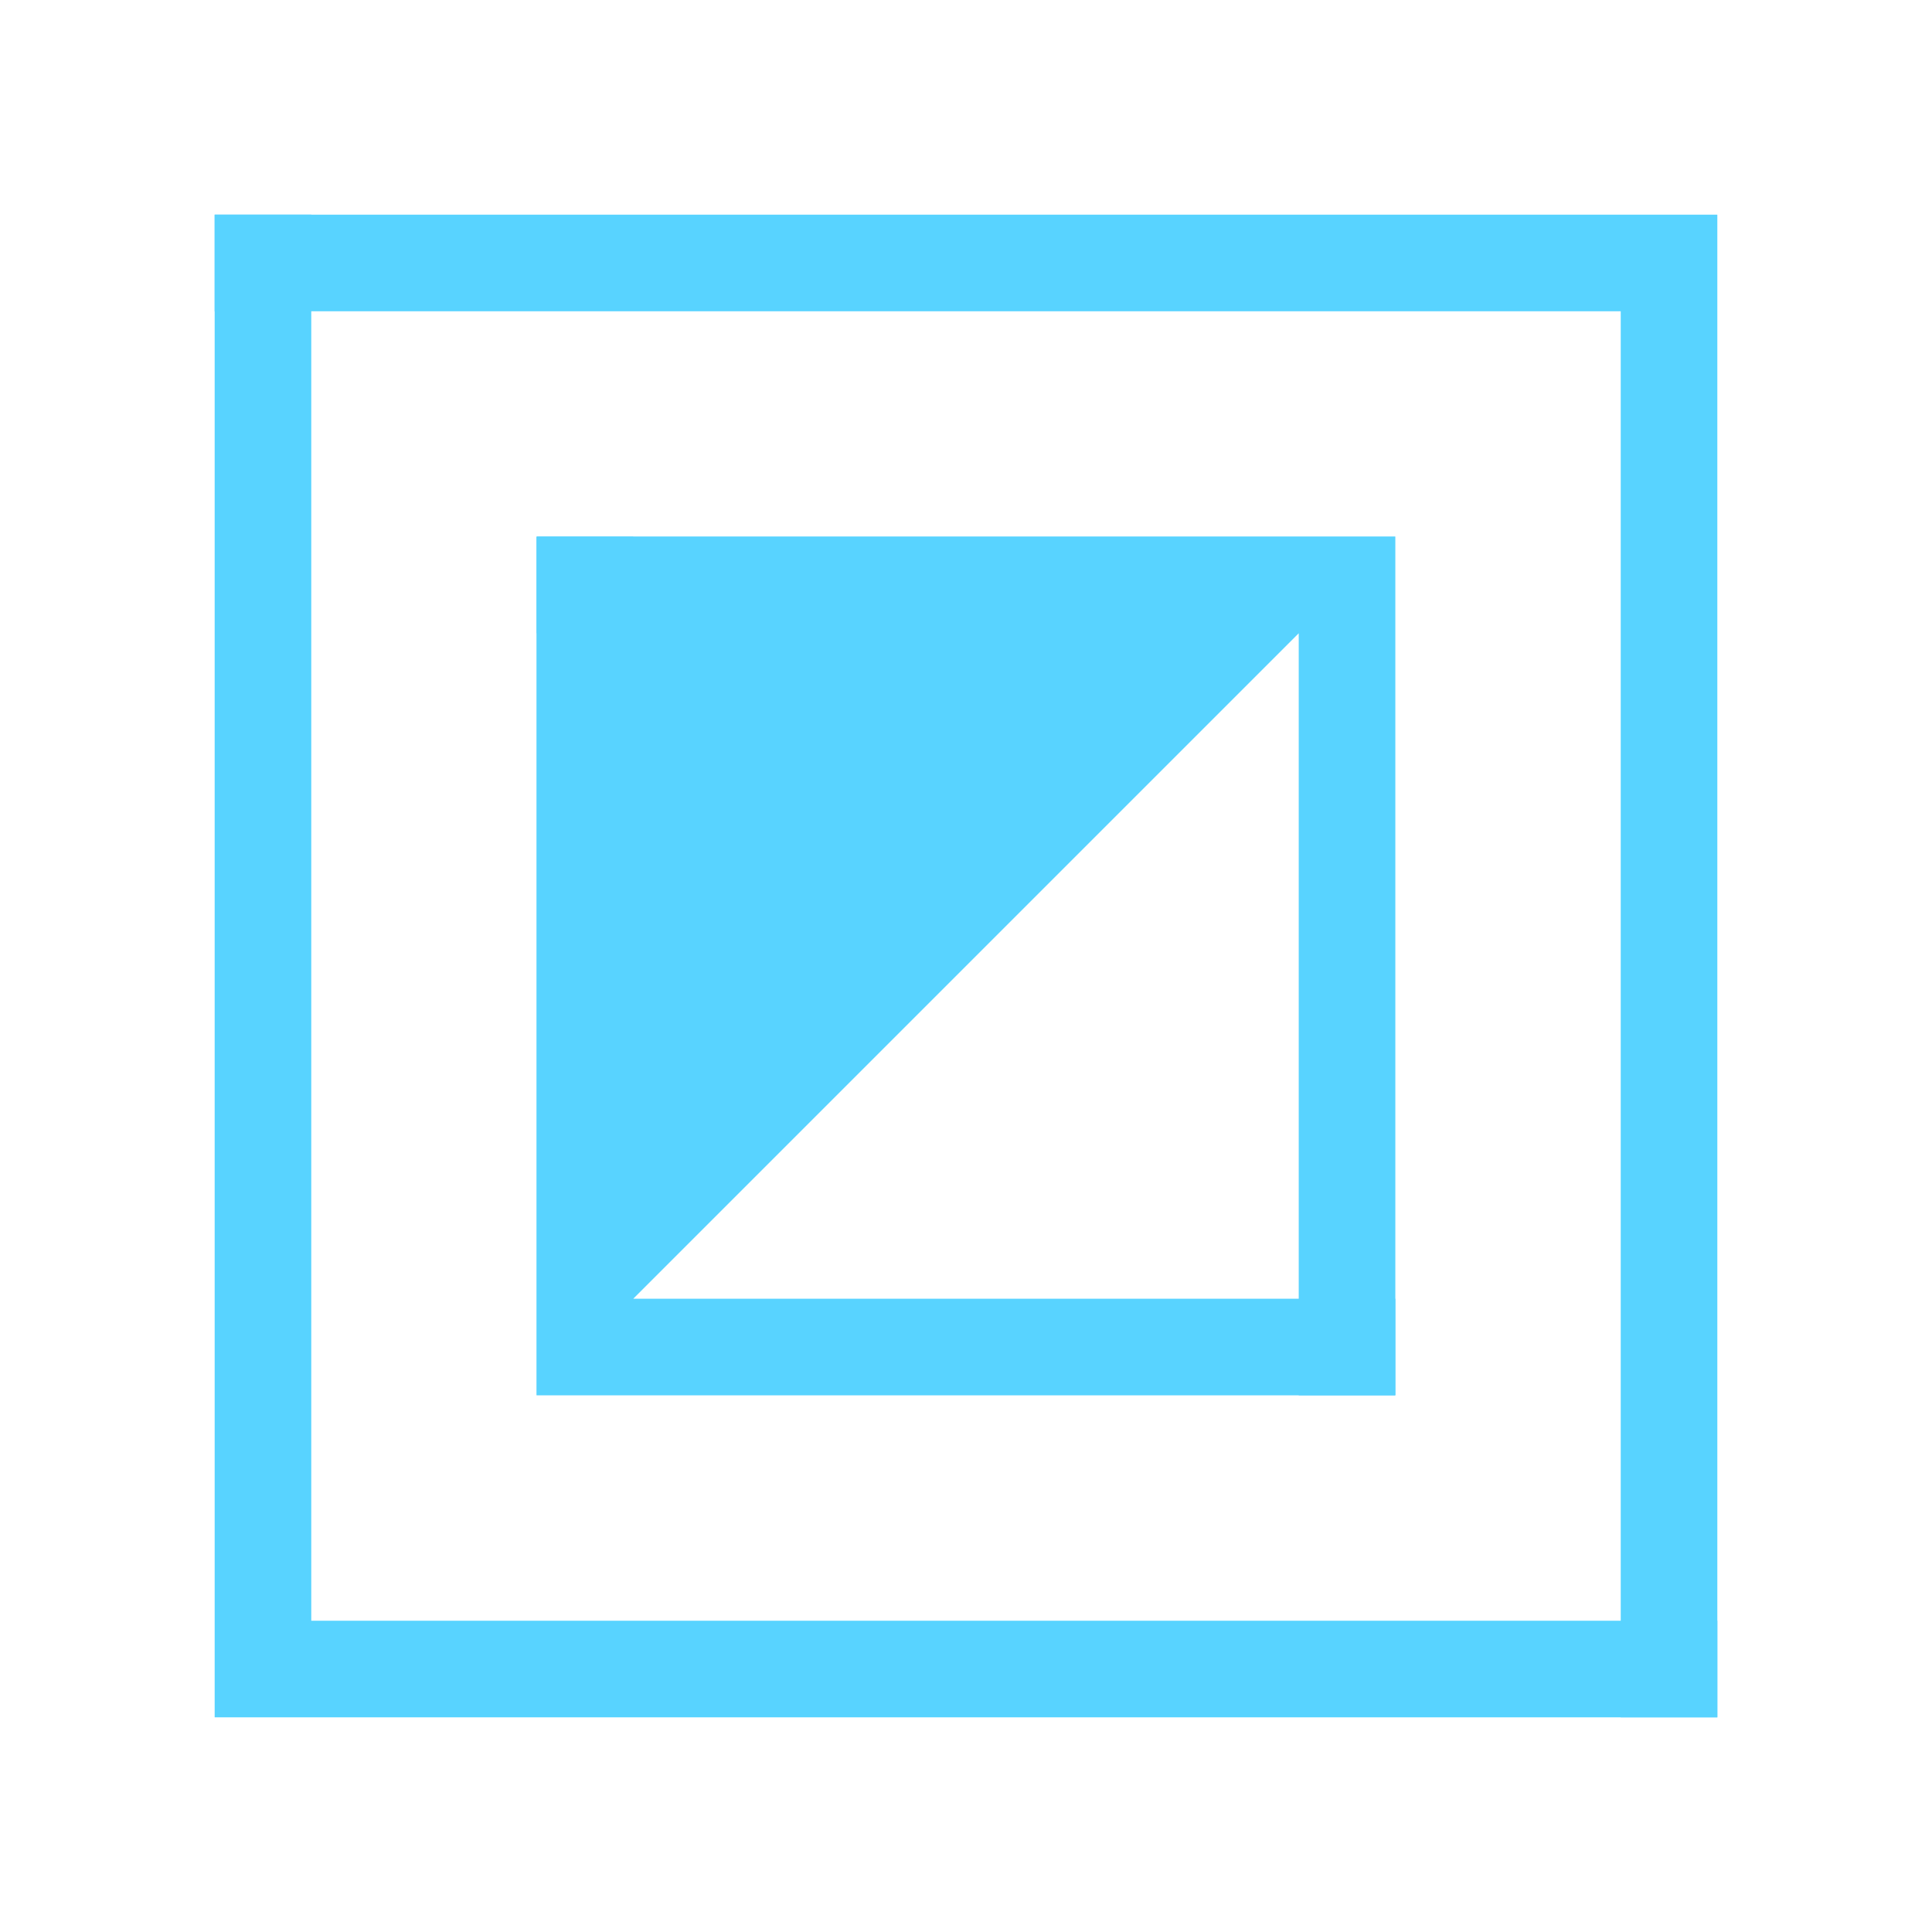
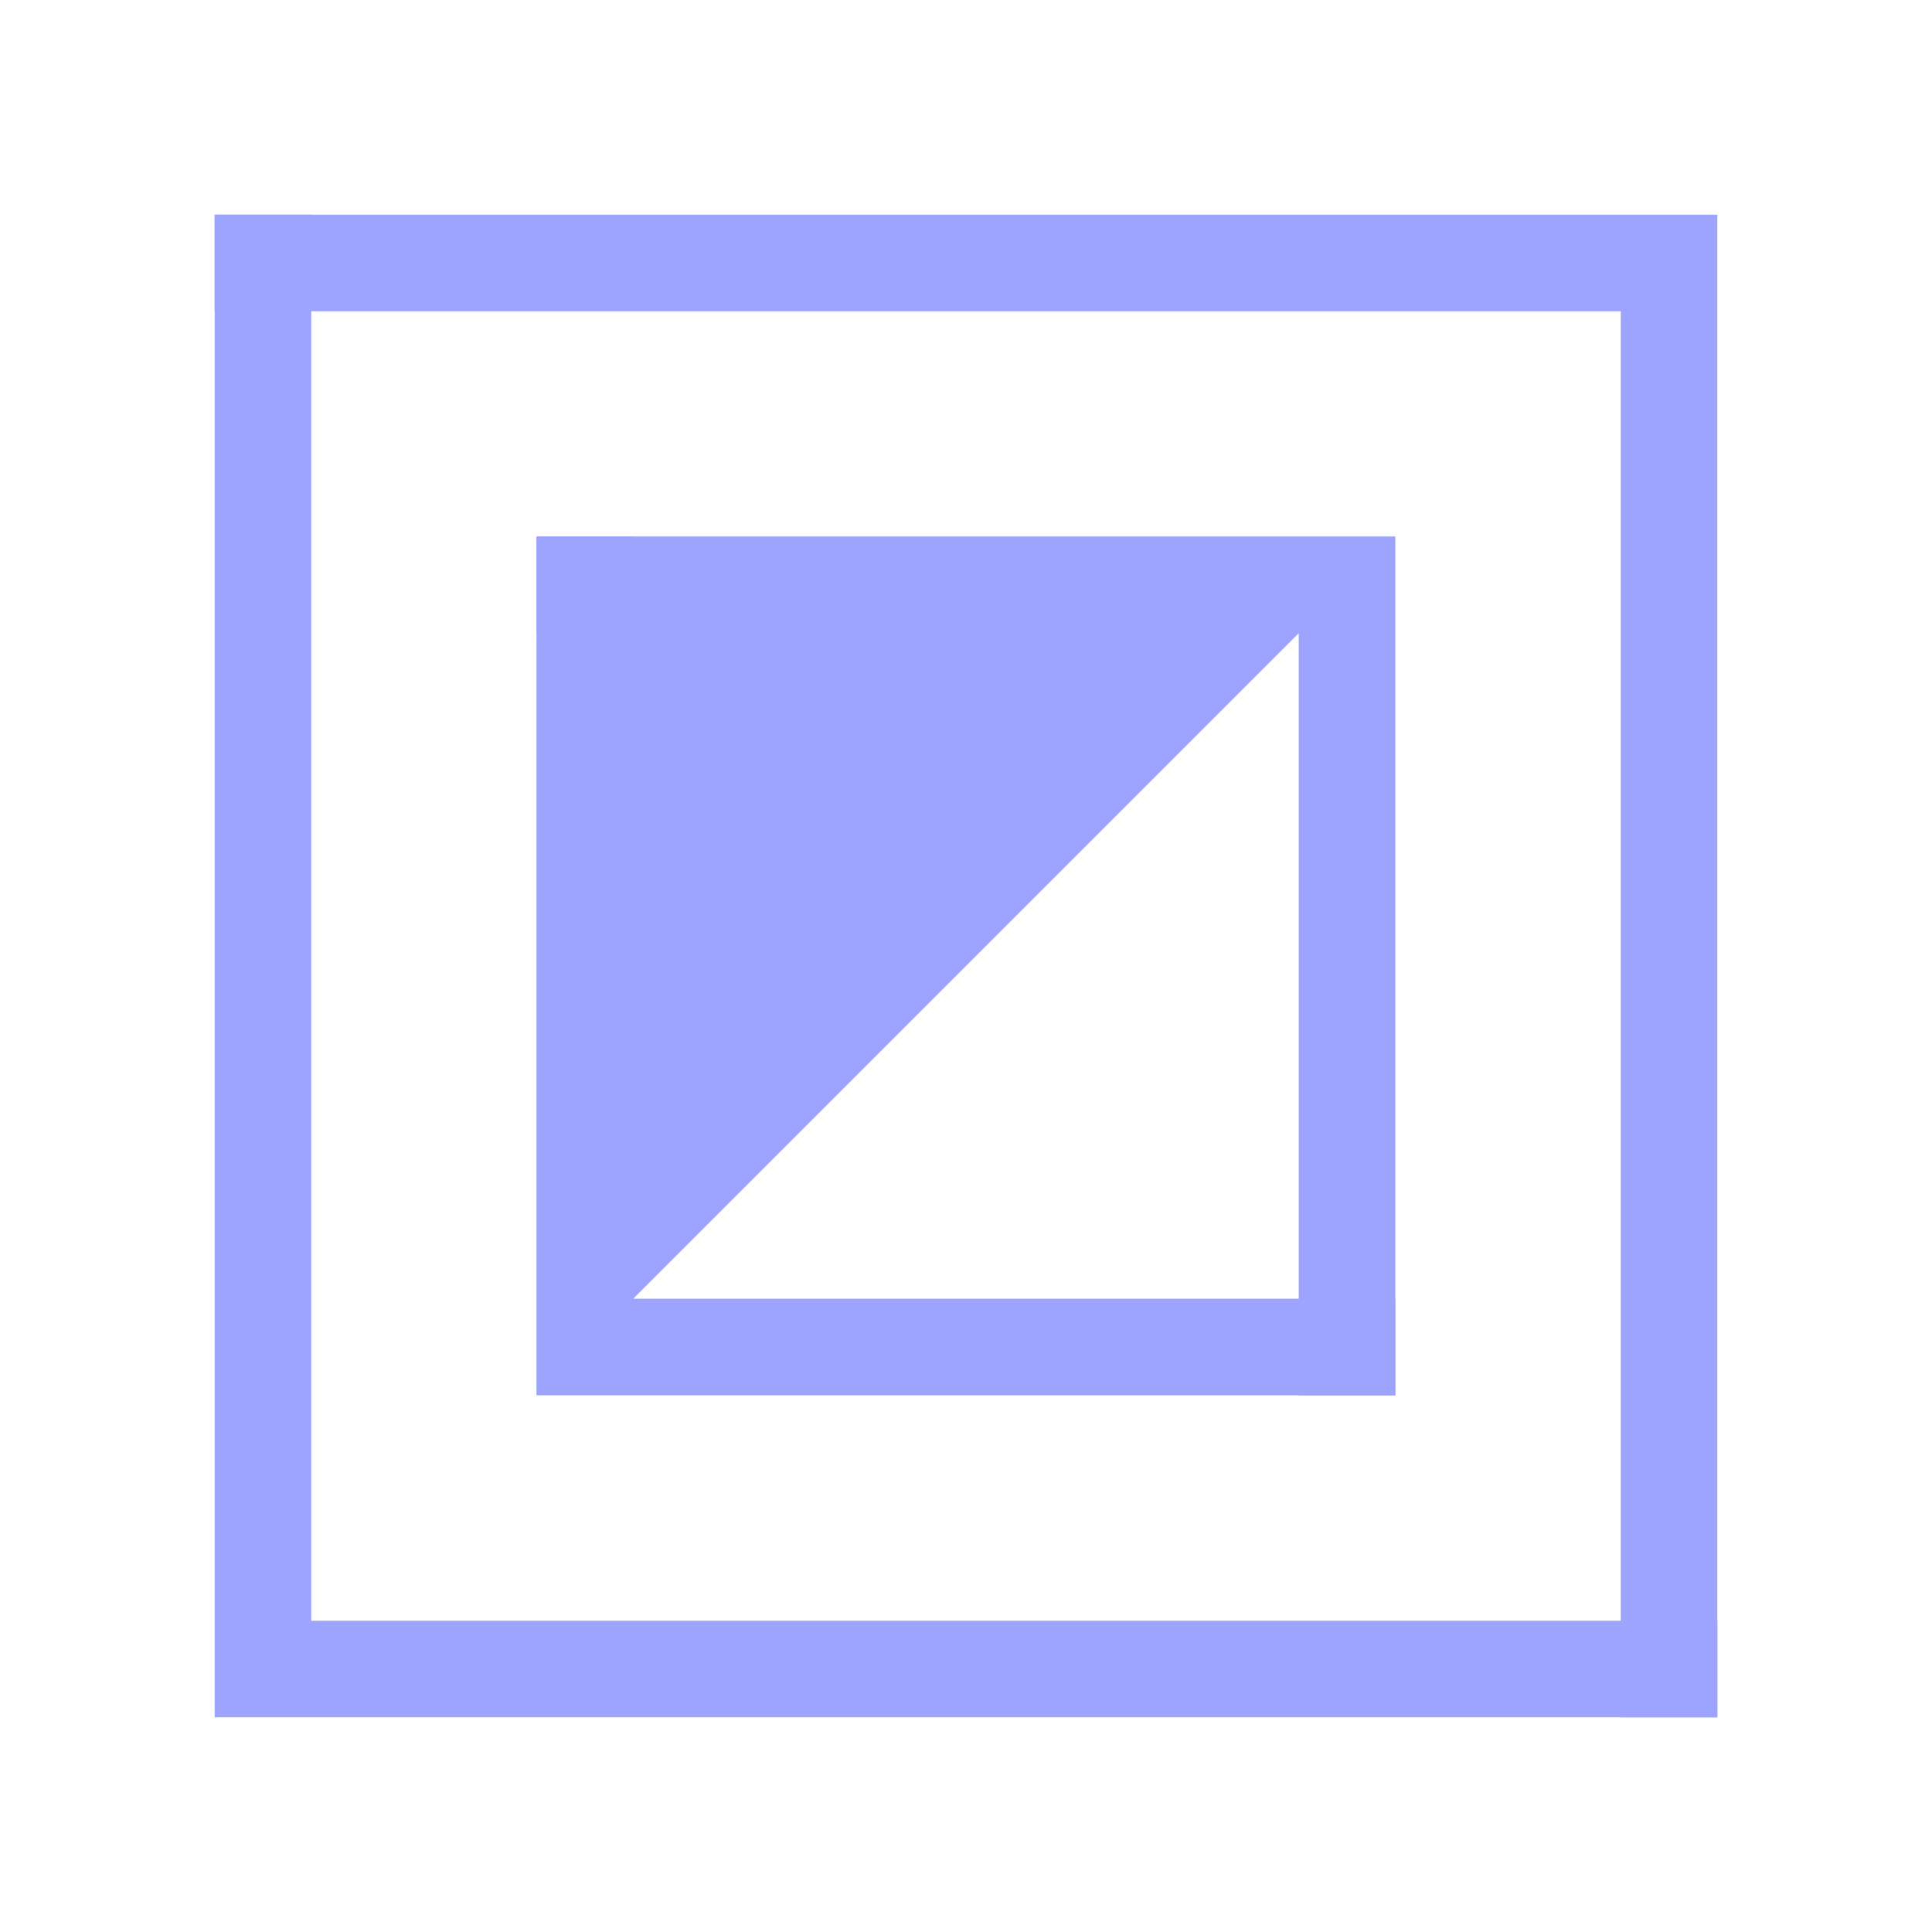
<svg width="90" height="90">
  <g transform="scale(5)">
-     <path d="M2,2 h14 v14 h-0.9 v-13.1 h-13.1 z" fill="#58d3ff" />
-     <path d="M16,16 h-14 v-14 h0.9 v13.1 h13.1 z" fill="#58d3ff" />
-     <path d="M5,5 h8 v8 h-0.9 v-7.1 h-7.1 z" fill="#58d3ff" fill-rule="evenodd" />
-     <path d="M13,13 h-8 v-8 h0.9 v7.1 h7.1 z" fill="#58d3ff" fill-rule="evenodd" />
-     <path d="M13,5 L 5,13 v-8 h8 z" fill="#58d3ff" fill-rule="evenodd" />
+     <path d="M2,2 h14 v14 h-0.9 v-13.1 h-13.1 z" fill="#9da4ff" />
+     <path d="M16,16 h-14 v-14 h0.9 v13.1 h13.1 z" fill="#9da4ff" />
+     <path d="M5,5 h8 v8 h-0.9 v-7.1 h-7.1 z" fill="#9da4ff" fill-rule="evenodd" />
+     <path d="M13,13 h-8 v-8 h0.9 v7.1 h7.1 z" fill="#9da4ff" fill-rule="evenodd" />
+     <path d="M13,5 L 5,13 v-8 h8 z" fill="#9da4ff" fill-rule="evenodd" />
  </g>
</svg>
